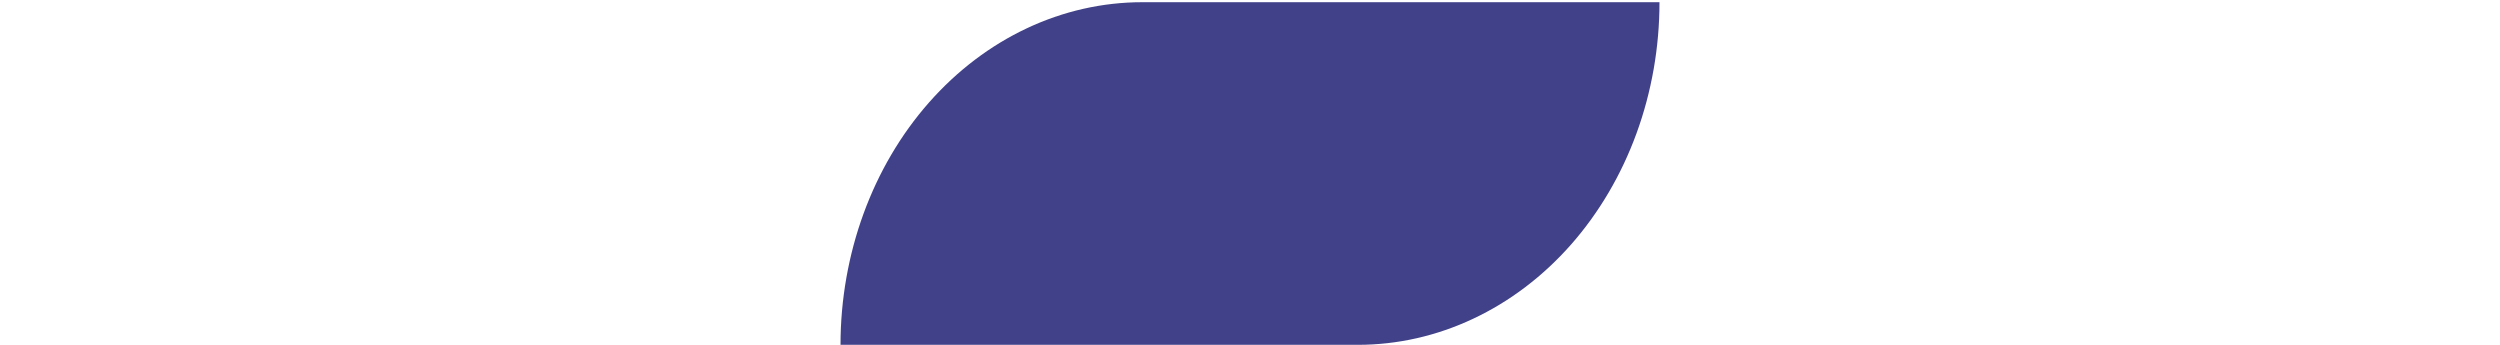
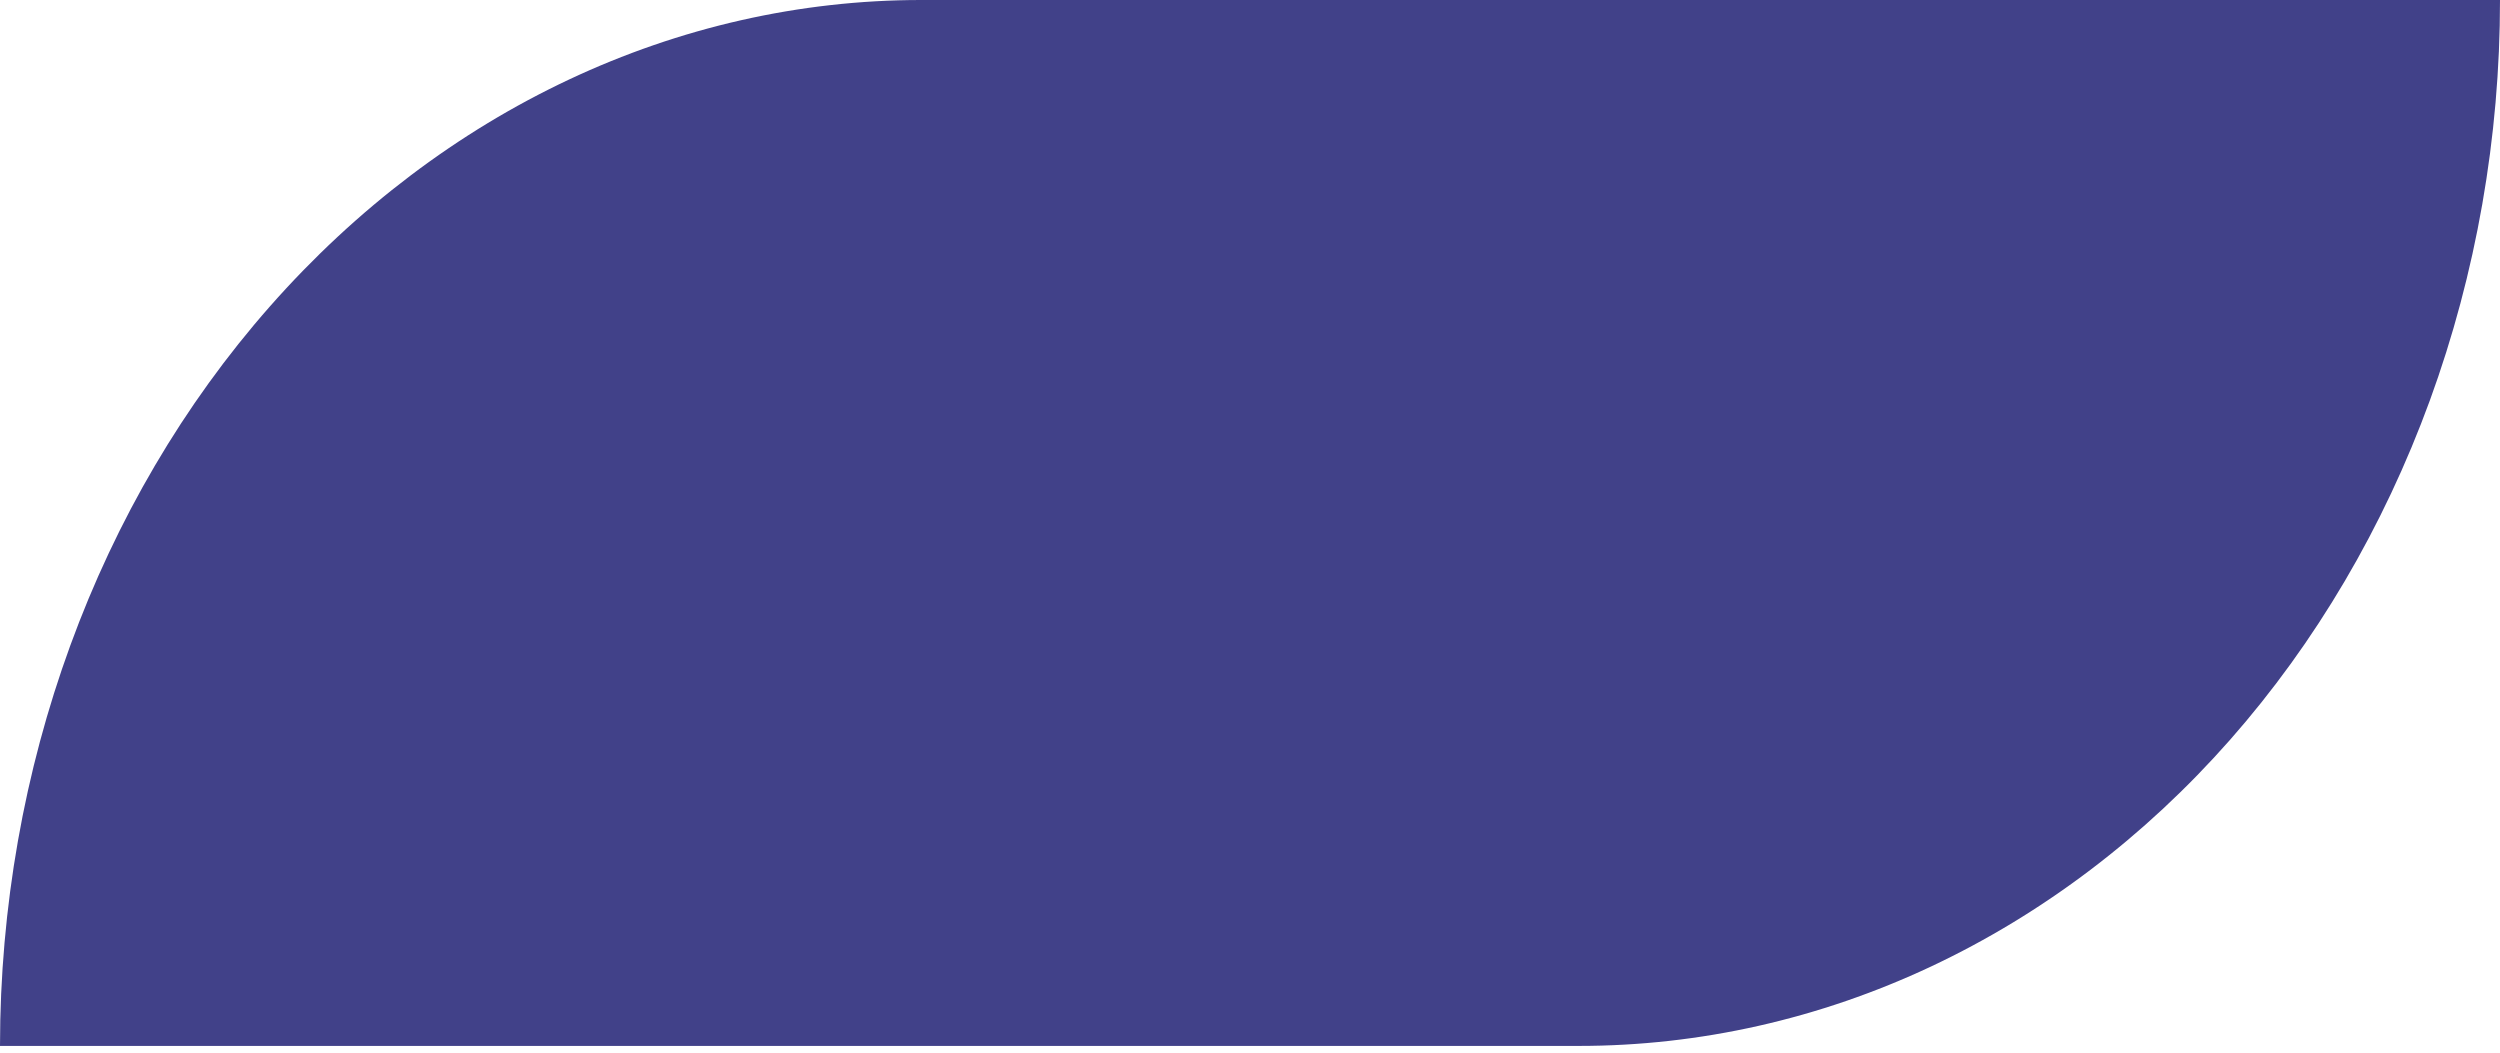
- <svg xmlns="http://www.w3.org/2000/svg" width="58" height="8" viewBox="0 0 58 8" fill="none">
-   <path d="M28.731 8H31.498C32.418 8 33.328 7.795 34.177 7.395C35.027 6.996 35.798 6.411 36.449 5.673C37.099 4.934 37.615 4.058 37.967 3.094C38.319 2.129 38.5 1.095 38.5 0.051H26.503C24.646 0.051 22.866 0.888 21.552 2.379C20.239 3.869 19.501 5.891 19.5 8H28.731Z" fill="#414189" />
+ <svg xmlns="http://www.w3.org/2000/svg" width="19" height="8" viewBox="0 0 19 8" fill="none">
+   <path d="M9.231 7.949H11.998C12.918 7.949 13.828 7.744 14.677 7.345C15.527 6.945 16.299 6.36 16.949 5.622C17.599 4.884 18.115 4.007 18.467 3.043C18.819 2.078 19 1.044 19 0H7.003C5.146 -9.22811e-05 3.366 0.837 2.052 2.328C0.739 3.818 0.001 5.84 0 7.949H9.231Z" fill="#414189" />
</svg>
